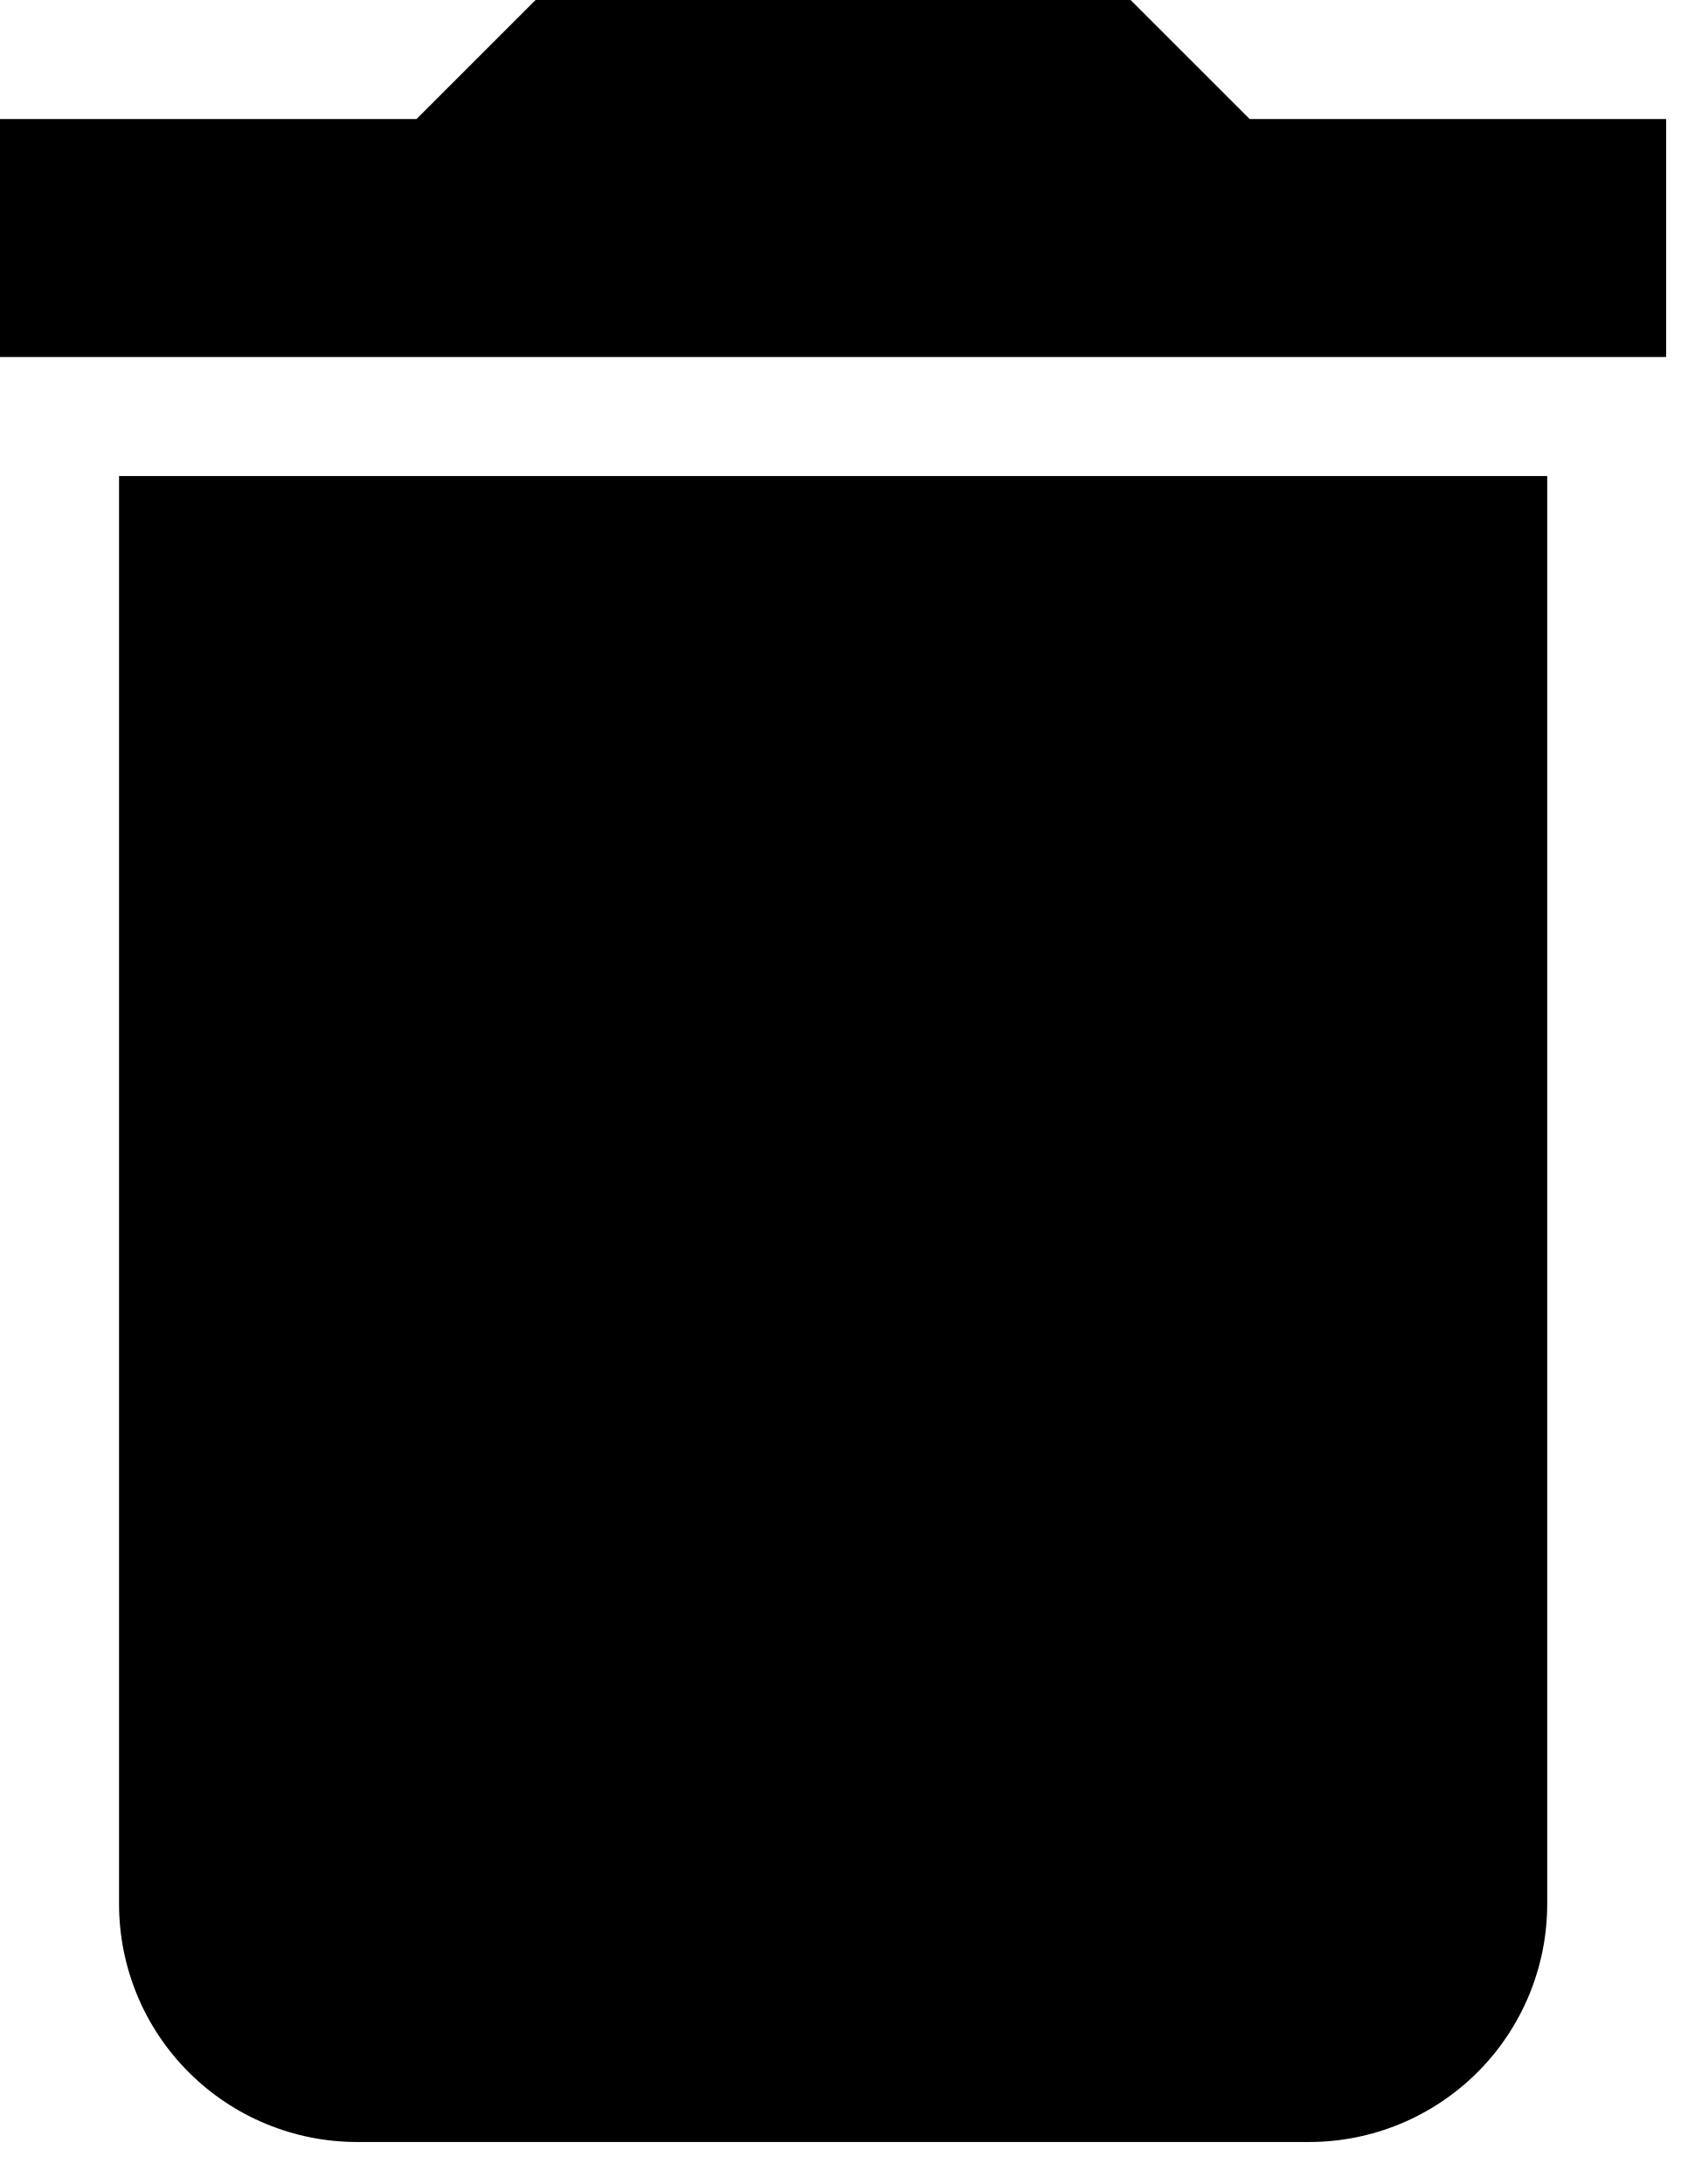
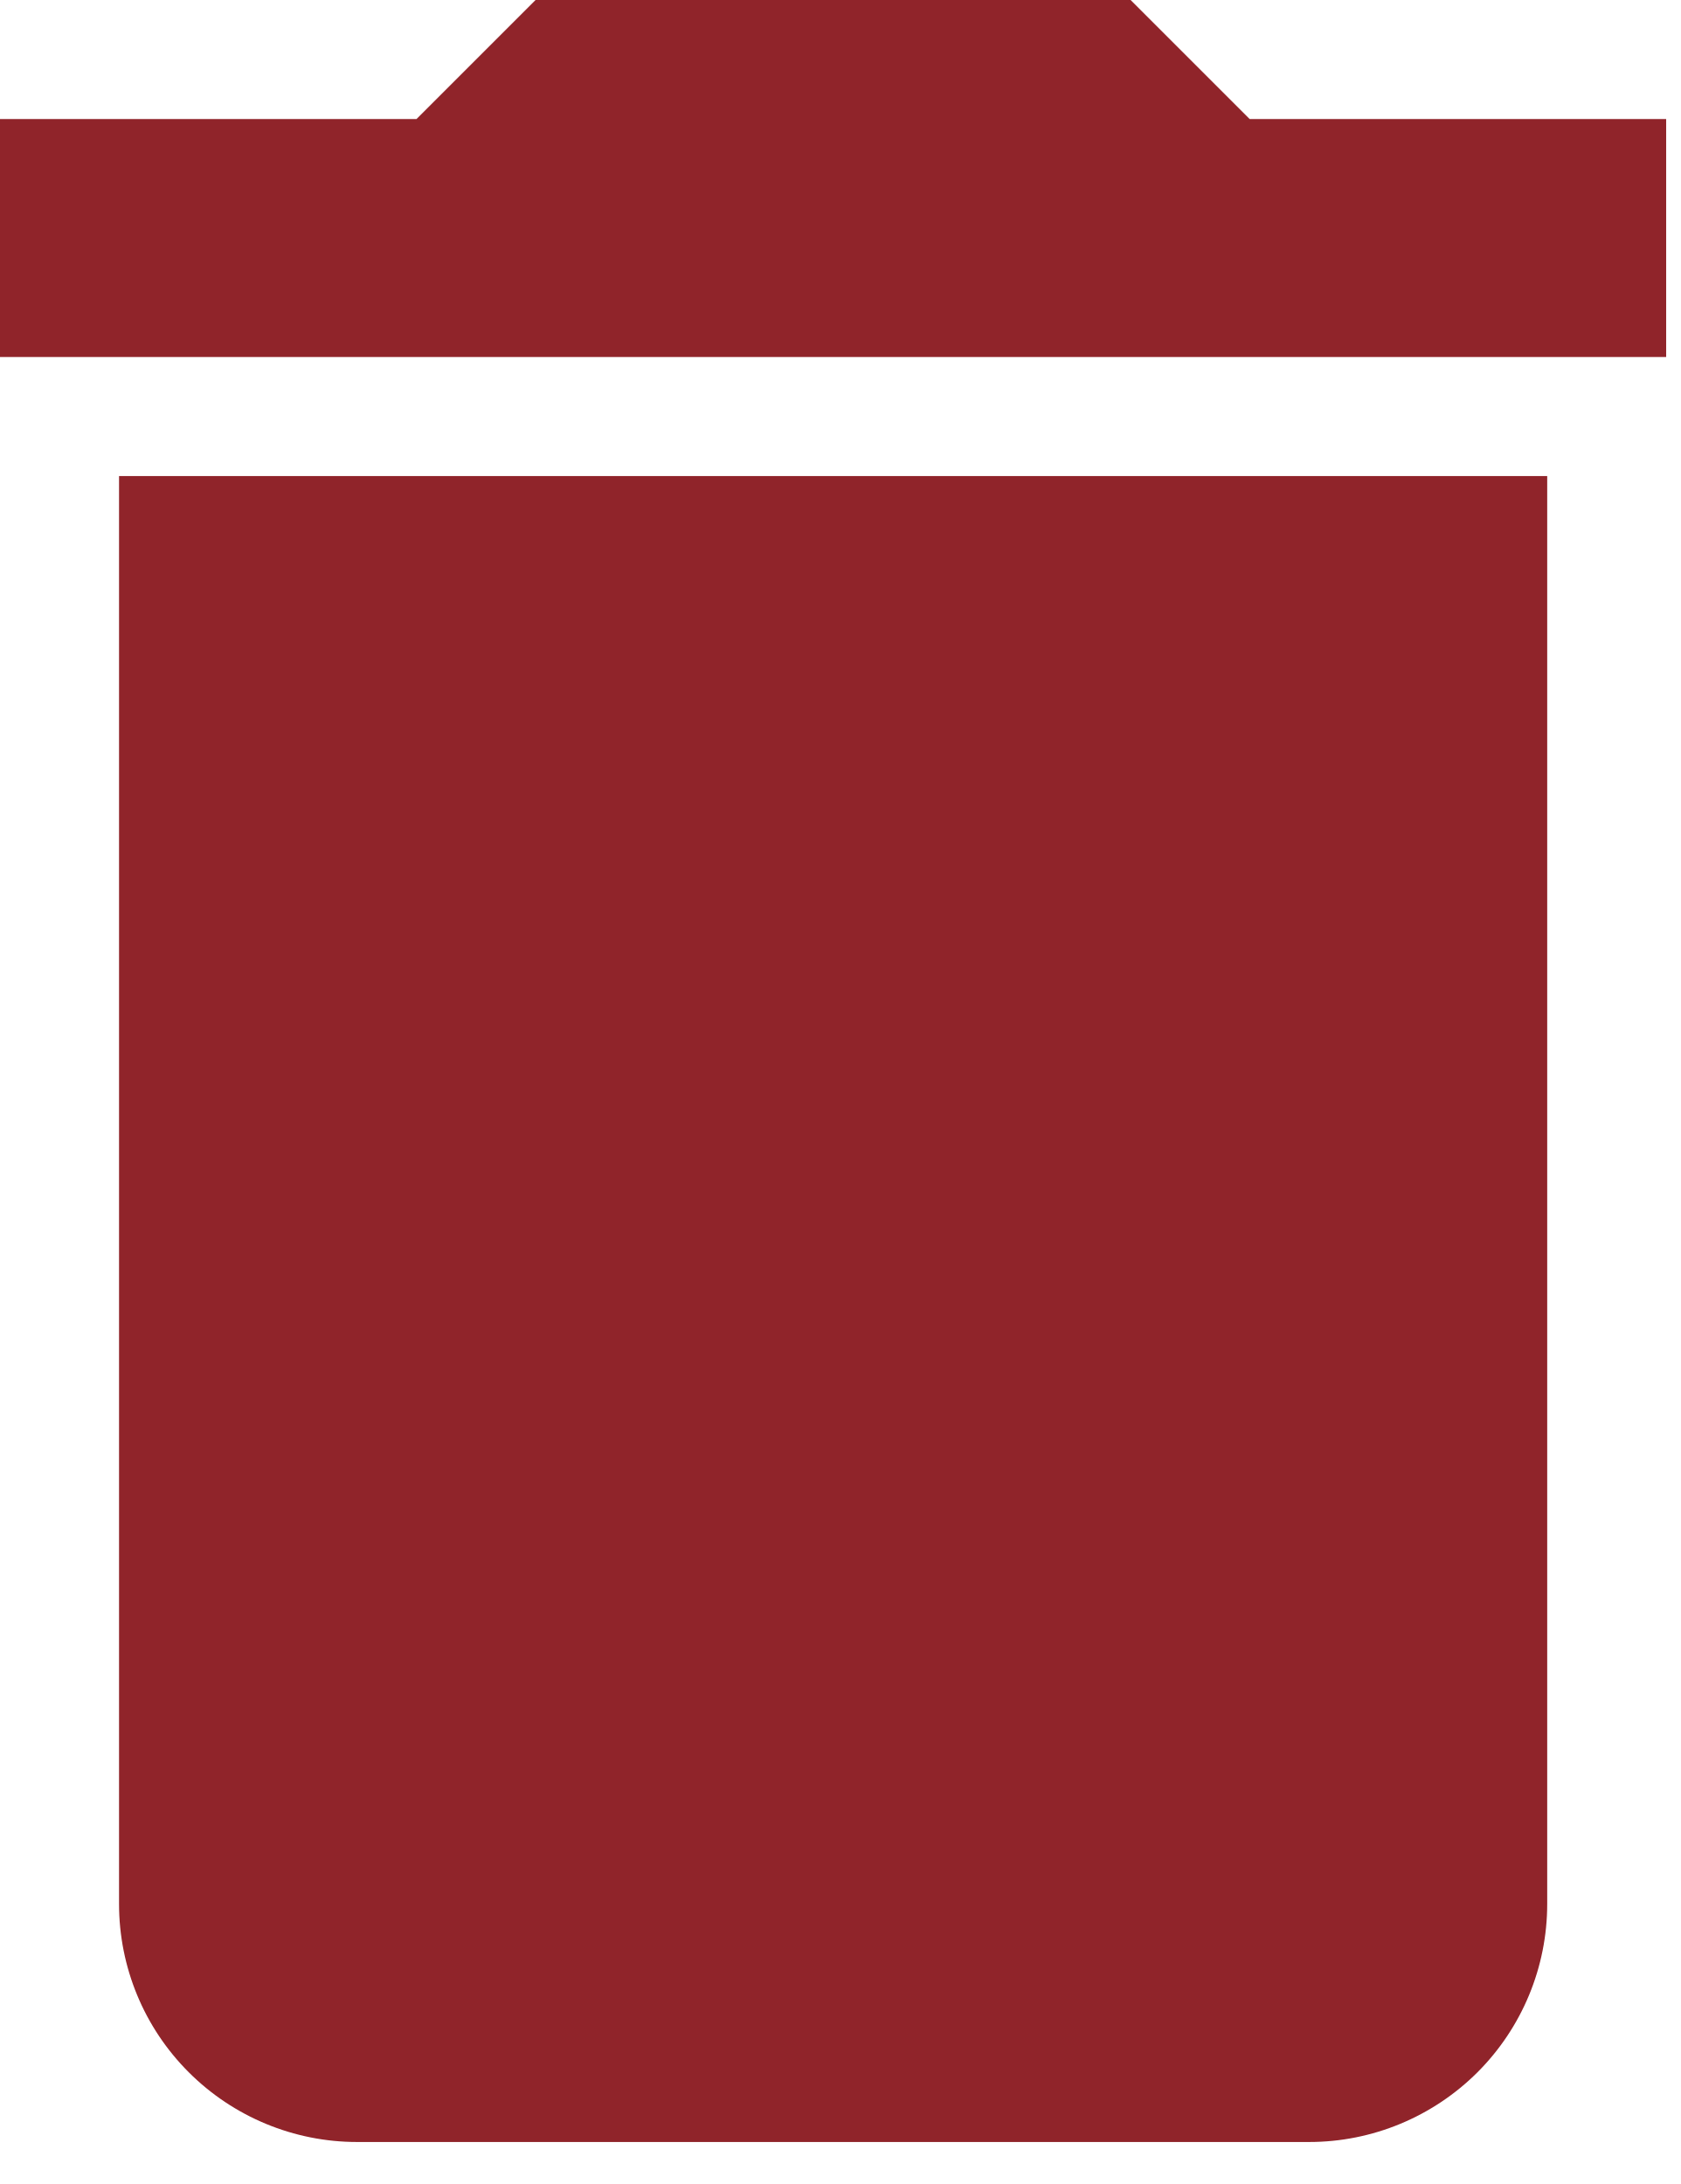
<svg xmlns="http://www.w3.org/2000/svg" width="20" height="26" viewBox="0 0 20 26" fill="none">
-   <path d="M19.833 1.417H14.875L13.458 0H6.375L4.958 1.417H0V4.25H19.833M1.417 22.667C1.417 23.418 1.715 24.139 2.247 24.67C2.778 25.201 3.499 25.5 4.25 25.5H15.583C16.335 25.5 17.055 25.201 17.587 24.67C18.118 24.139 18.417 23.418 18.417 22.667V5.667H1.417V22.667Z" fill="black" />
+   <path d="M19.833 1.417H14.875L13.458 0H6.375L4.958 1.417H0V4.25H19.833M1.417 22.667C1.417 23.418 1.715 24.139 2.247 24.67C2.778 25.201 3.499 25.5 4.25 25.5H15.583C16.335 25.5 17.055 25.201 17.587 24.67C18.118 24.139 18.417 23.418 18.417 22.667V5.667H1.417V22.667Z" fill="#90242A" />
</svg>
